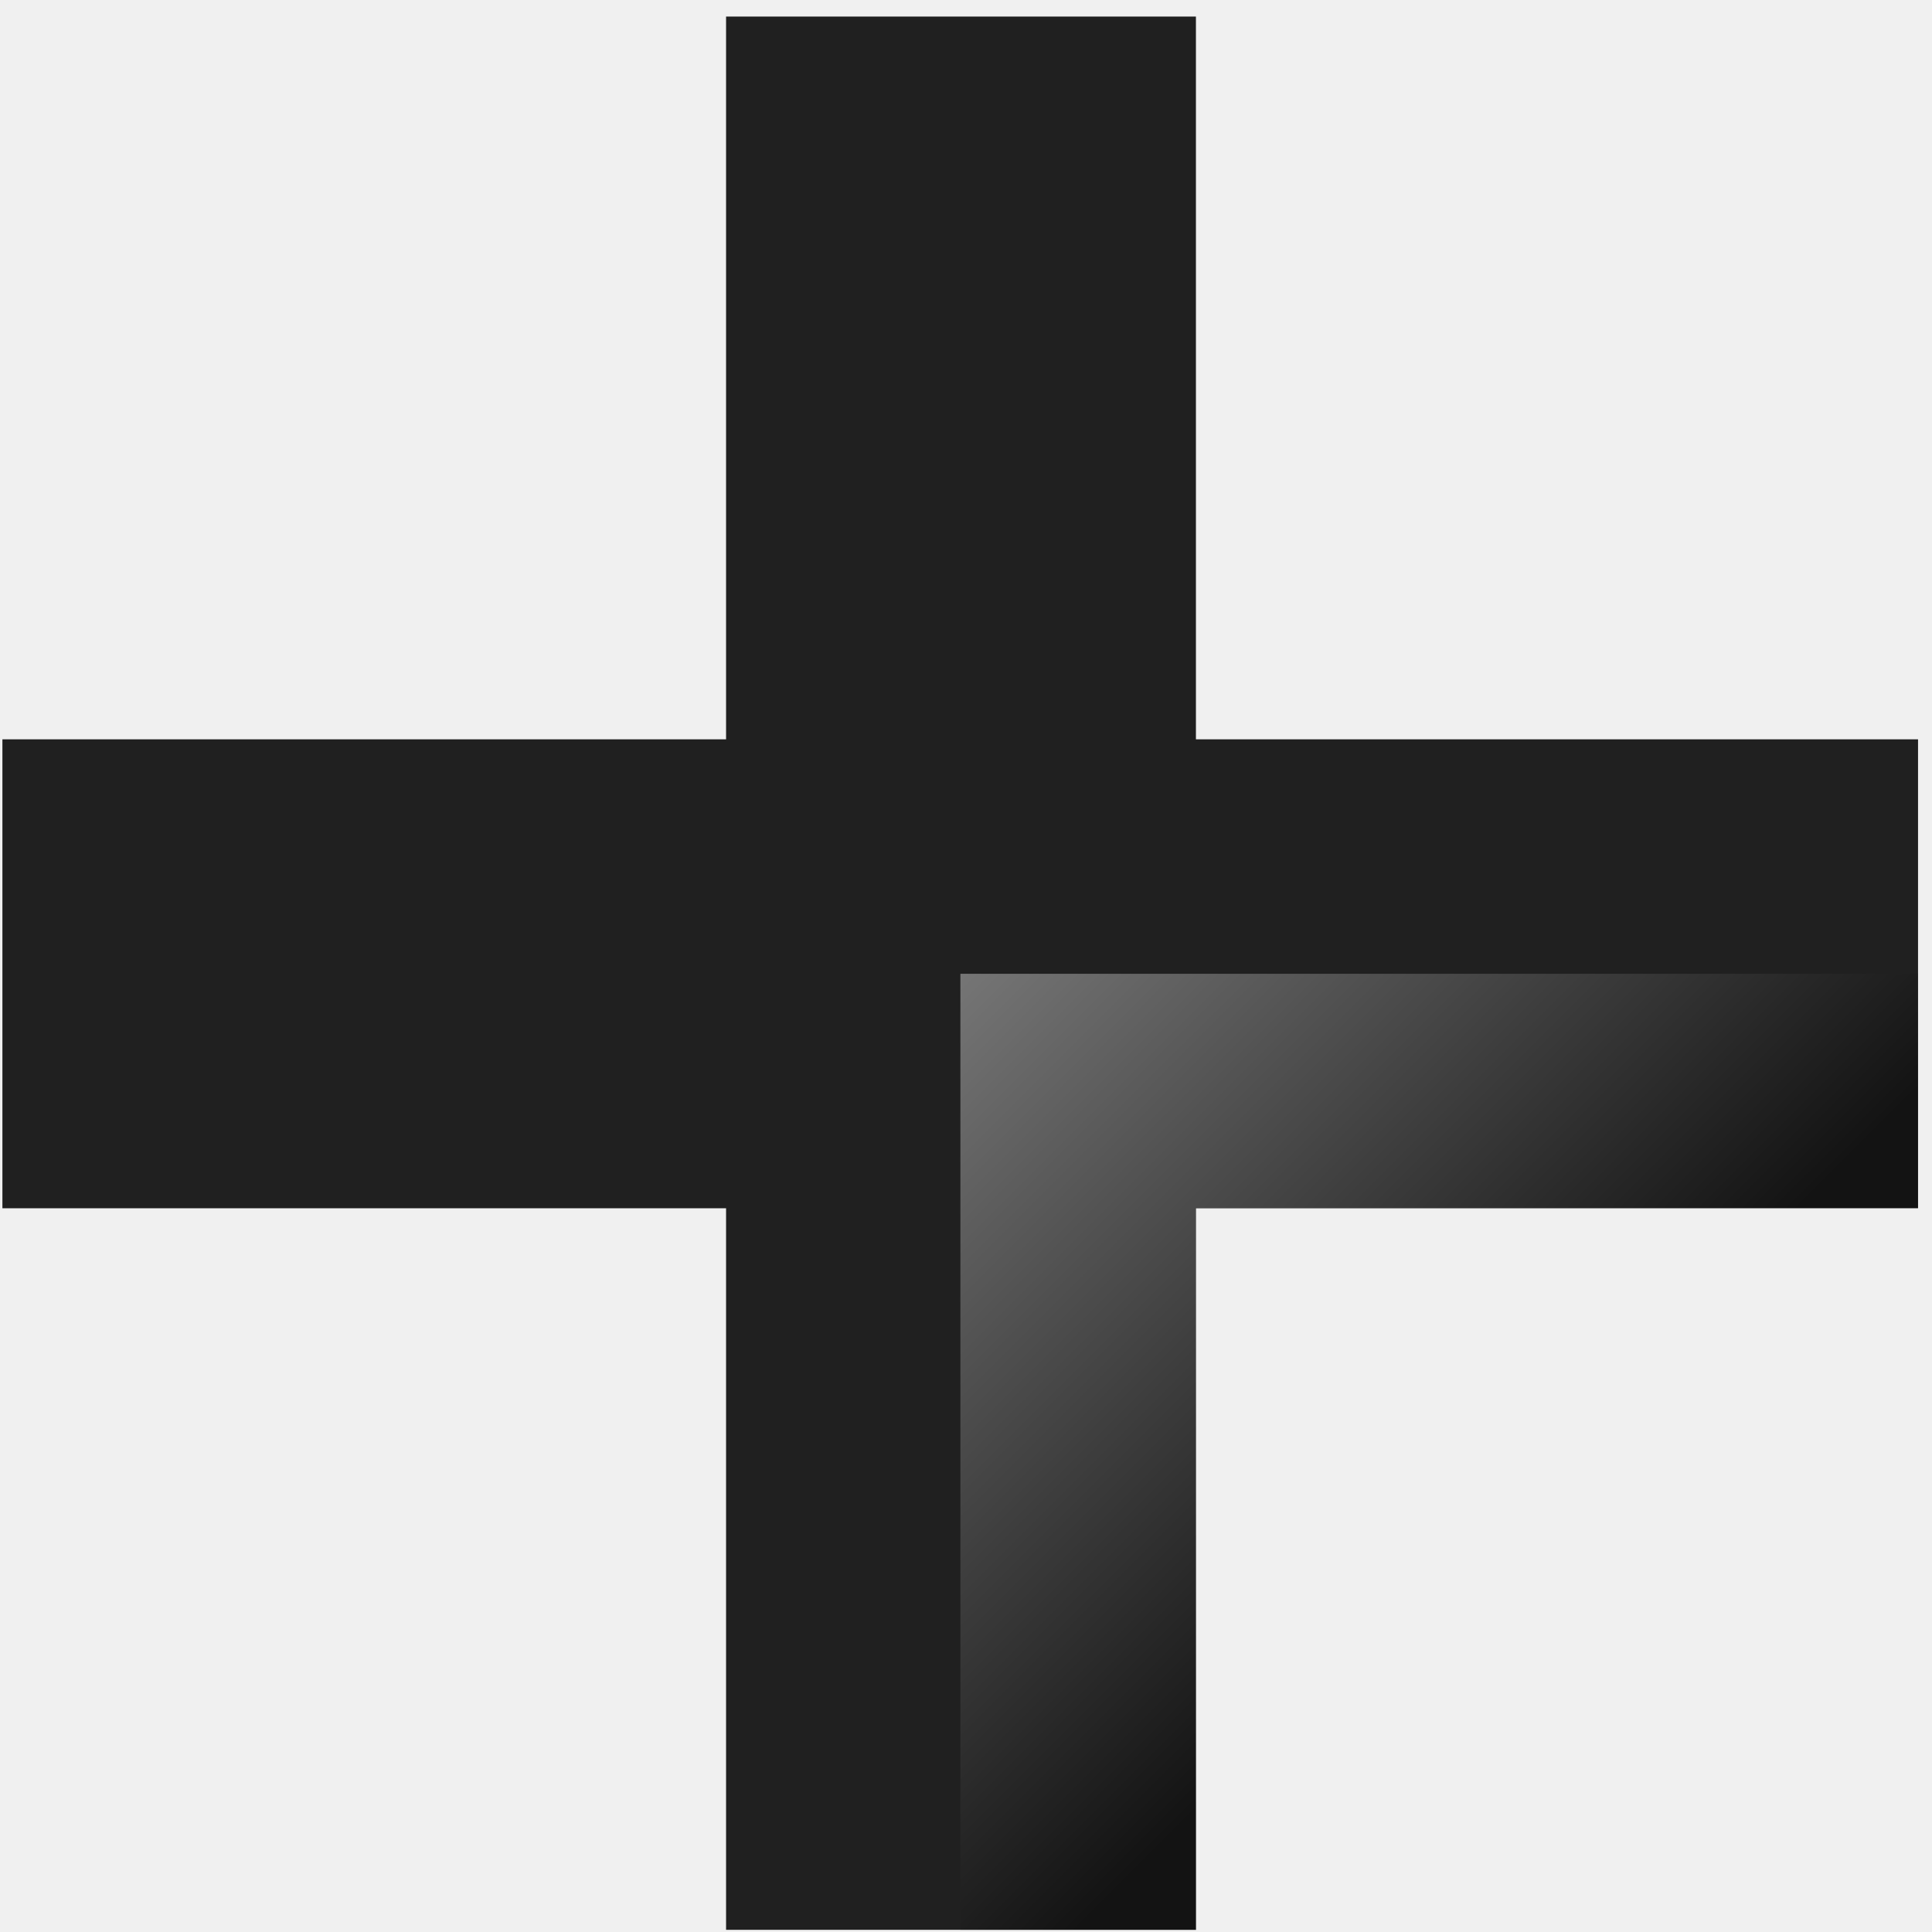
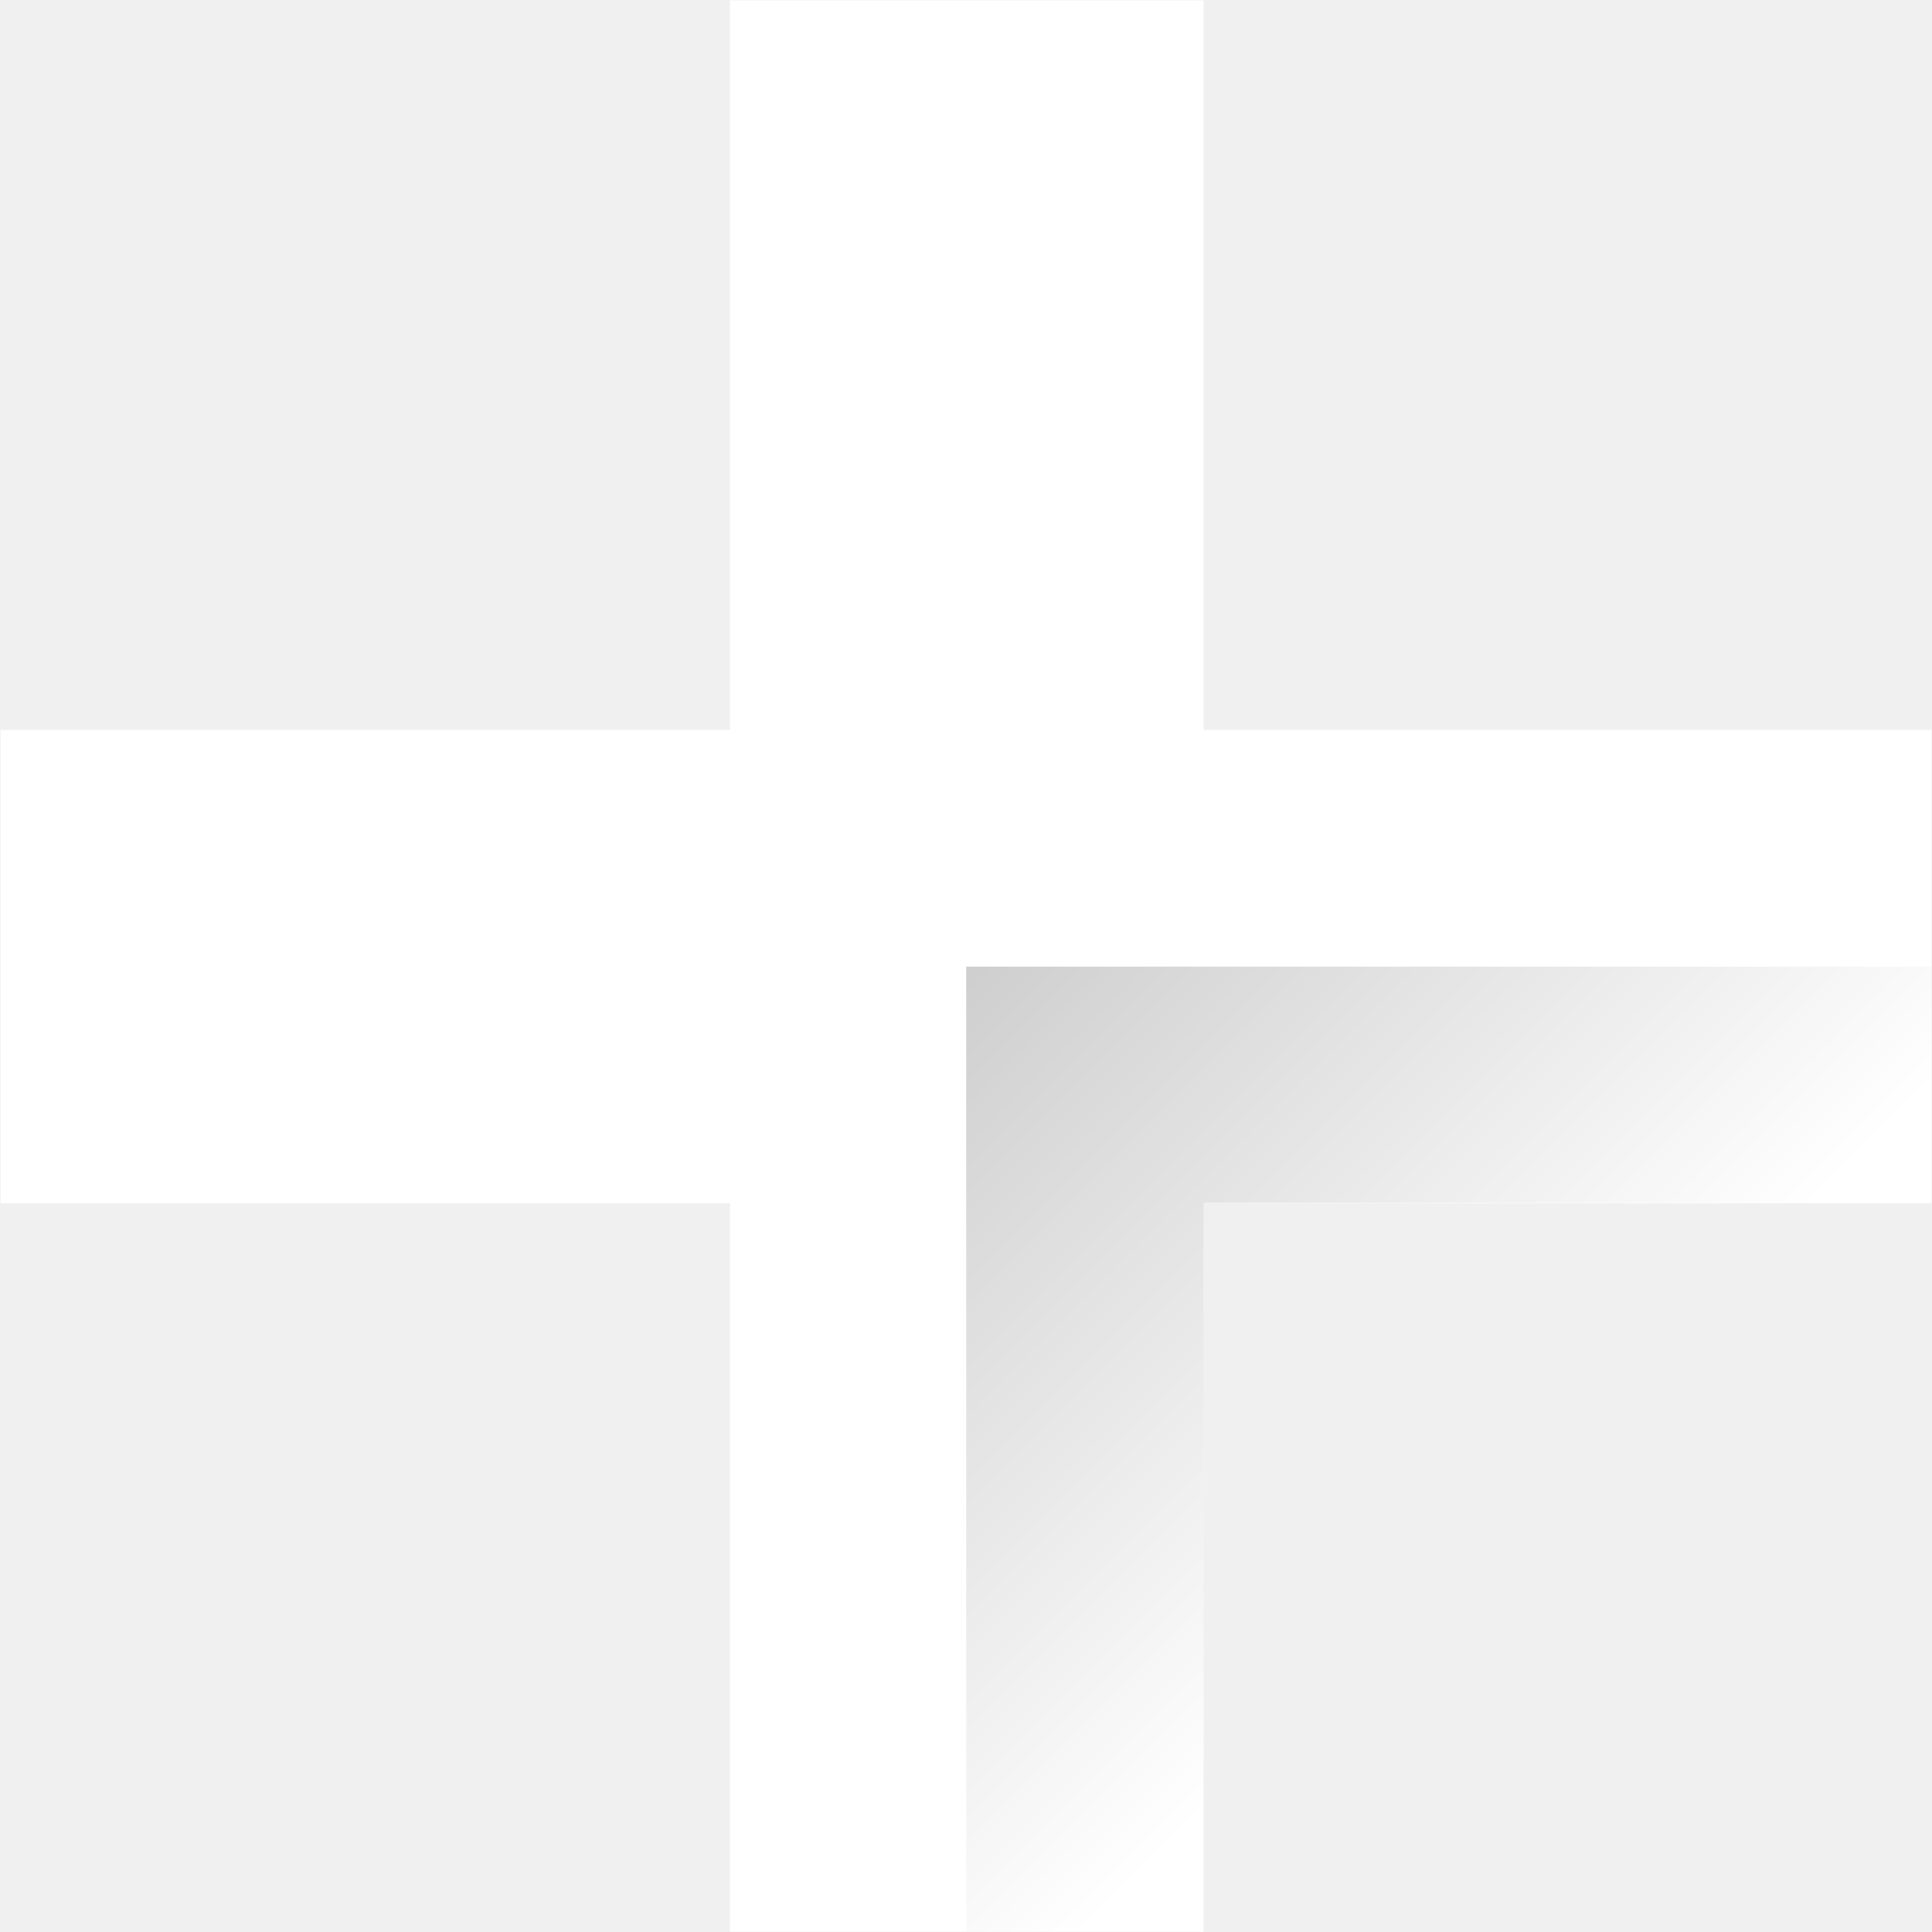
- <svg xmlns="http://www.w3.org/2000/svg" width="101px" height="101px" viewBox="0 0 101 101" version="1.1">
+ <svg xmlns="http://www.w3.org/2000/svg" width="100px" height="100px" viewBox="0 0 100 100" version="1.1">
  <defs>
-     <linearGradient x1="-2.261%" y1="-2.272%" x2="56.178%" y2="56.18%" id="linearGradient-1">
-       <stop stop-color="#FFFFFF" offset="0%" />
-       <stop stop-color="#000000" offset="100%" />
+     <linearGradient x1="-2.26%" y1="-2.272%" x2="56.178%" y2="56.179%" id="linearGradient-1">
+       <stop stop-color="#000000" offset="0%" />
+       <stop stop-color="#FFFFFF" offset="100%" />
    </linearGradient>
  </defs>
  <g id="Page-1" stroke="none" stroke-width="1" fill="none" fill-rule="evenodd">
-     <g id="REHABSTUDIO-+-Group-+-Front-End-Developer-+-2012" transform="translate(-33, 1)">
-       <g id="Group-+-Front-End-Developer-+-2012" transform="translate(5, 0)">
-         <g id="Group" transform="translate(28, 0)">
-           <path d="M37.957,-0.134 L37.957,37.65 L0.126,37.65 L0.126,62.165 L37.957,62.165 L37.957,99.886 L62.52,99.886 L62.52,62.165 L100.27,62.165 L100.27,37.65 L62.52,37.65 L62.52,-0.134 L37.957,-0.134 Z" id="Shape" fill="#202020" />
-           <path d="M50.207,49.907 L50.207,99.886 L62.52,99.886 L62.52,62.145 L100.27,62.145 L100.27,49.907 L50.207,49.907 Z" id="Shape" opacity="0.4" fill="url(#linearGradient-1)" />
-         </g>
-       </g>
+     <g id="Shape-3-+-Shape-2">
+       <path d="M37.784,0.021 L37.784,37.782 L0.03,37.782 L0.03,62.283 L37.784,62.283 L37.784,99.983 L62.298,99.983 L62.298,62.283 L99.971,62.283 L99.971,37.782 L62.298,37.782 L62.298,0.021 L37.784,0.021 Z" id="Shape-3" fill="#FFFFFF" />
+       <path d="M50.01,50.033 L50.01,99.983 L62.298,99.983 L62.298,62.262 L99.971,62.262 L99.971,50.033 L50.01,50.033 Z" id="Shape-2" opacity="0.2" fill="url(#linearGradient-1)" />
    </g>
  </g>
</svg>
